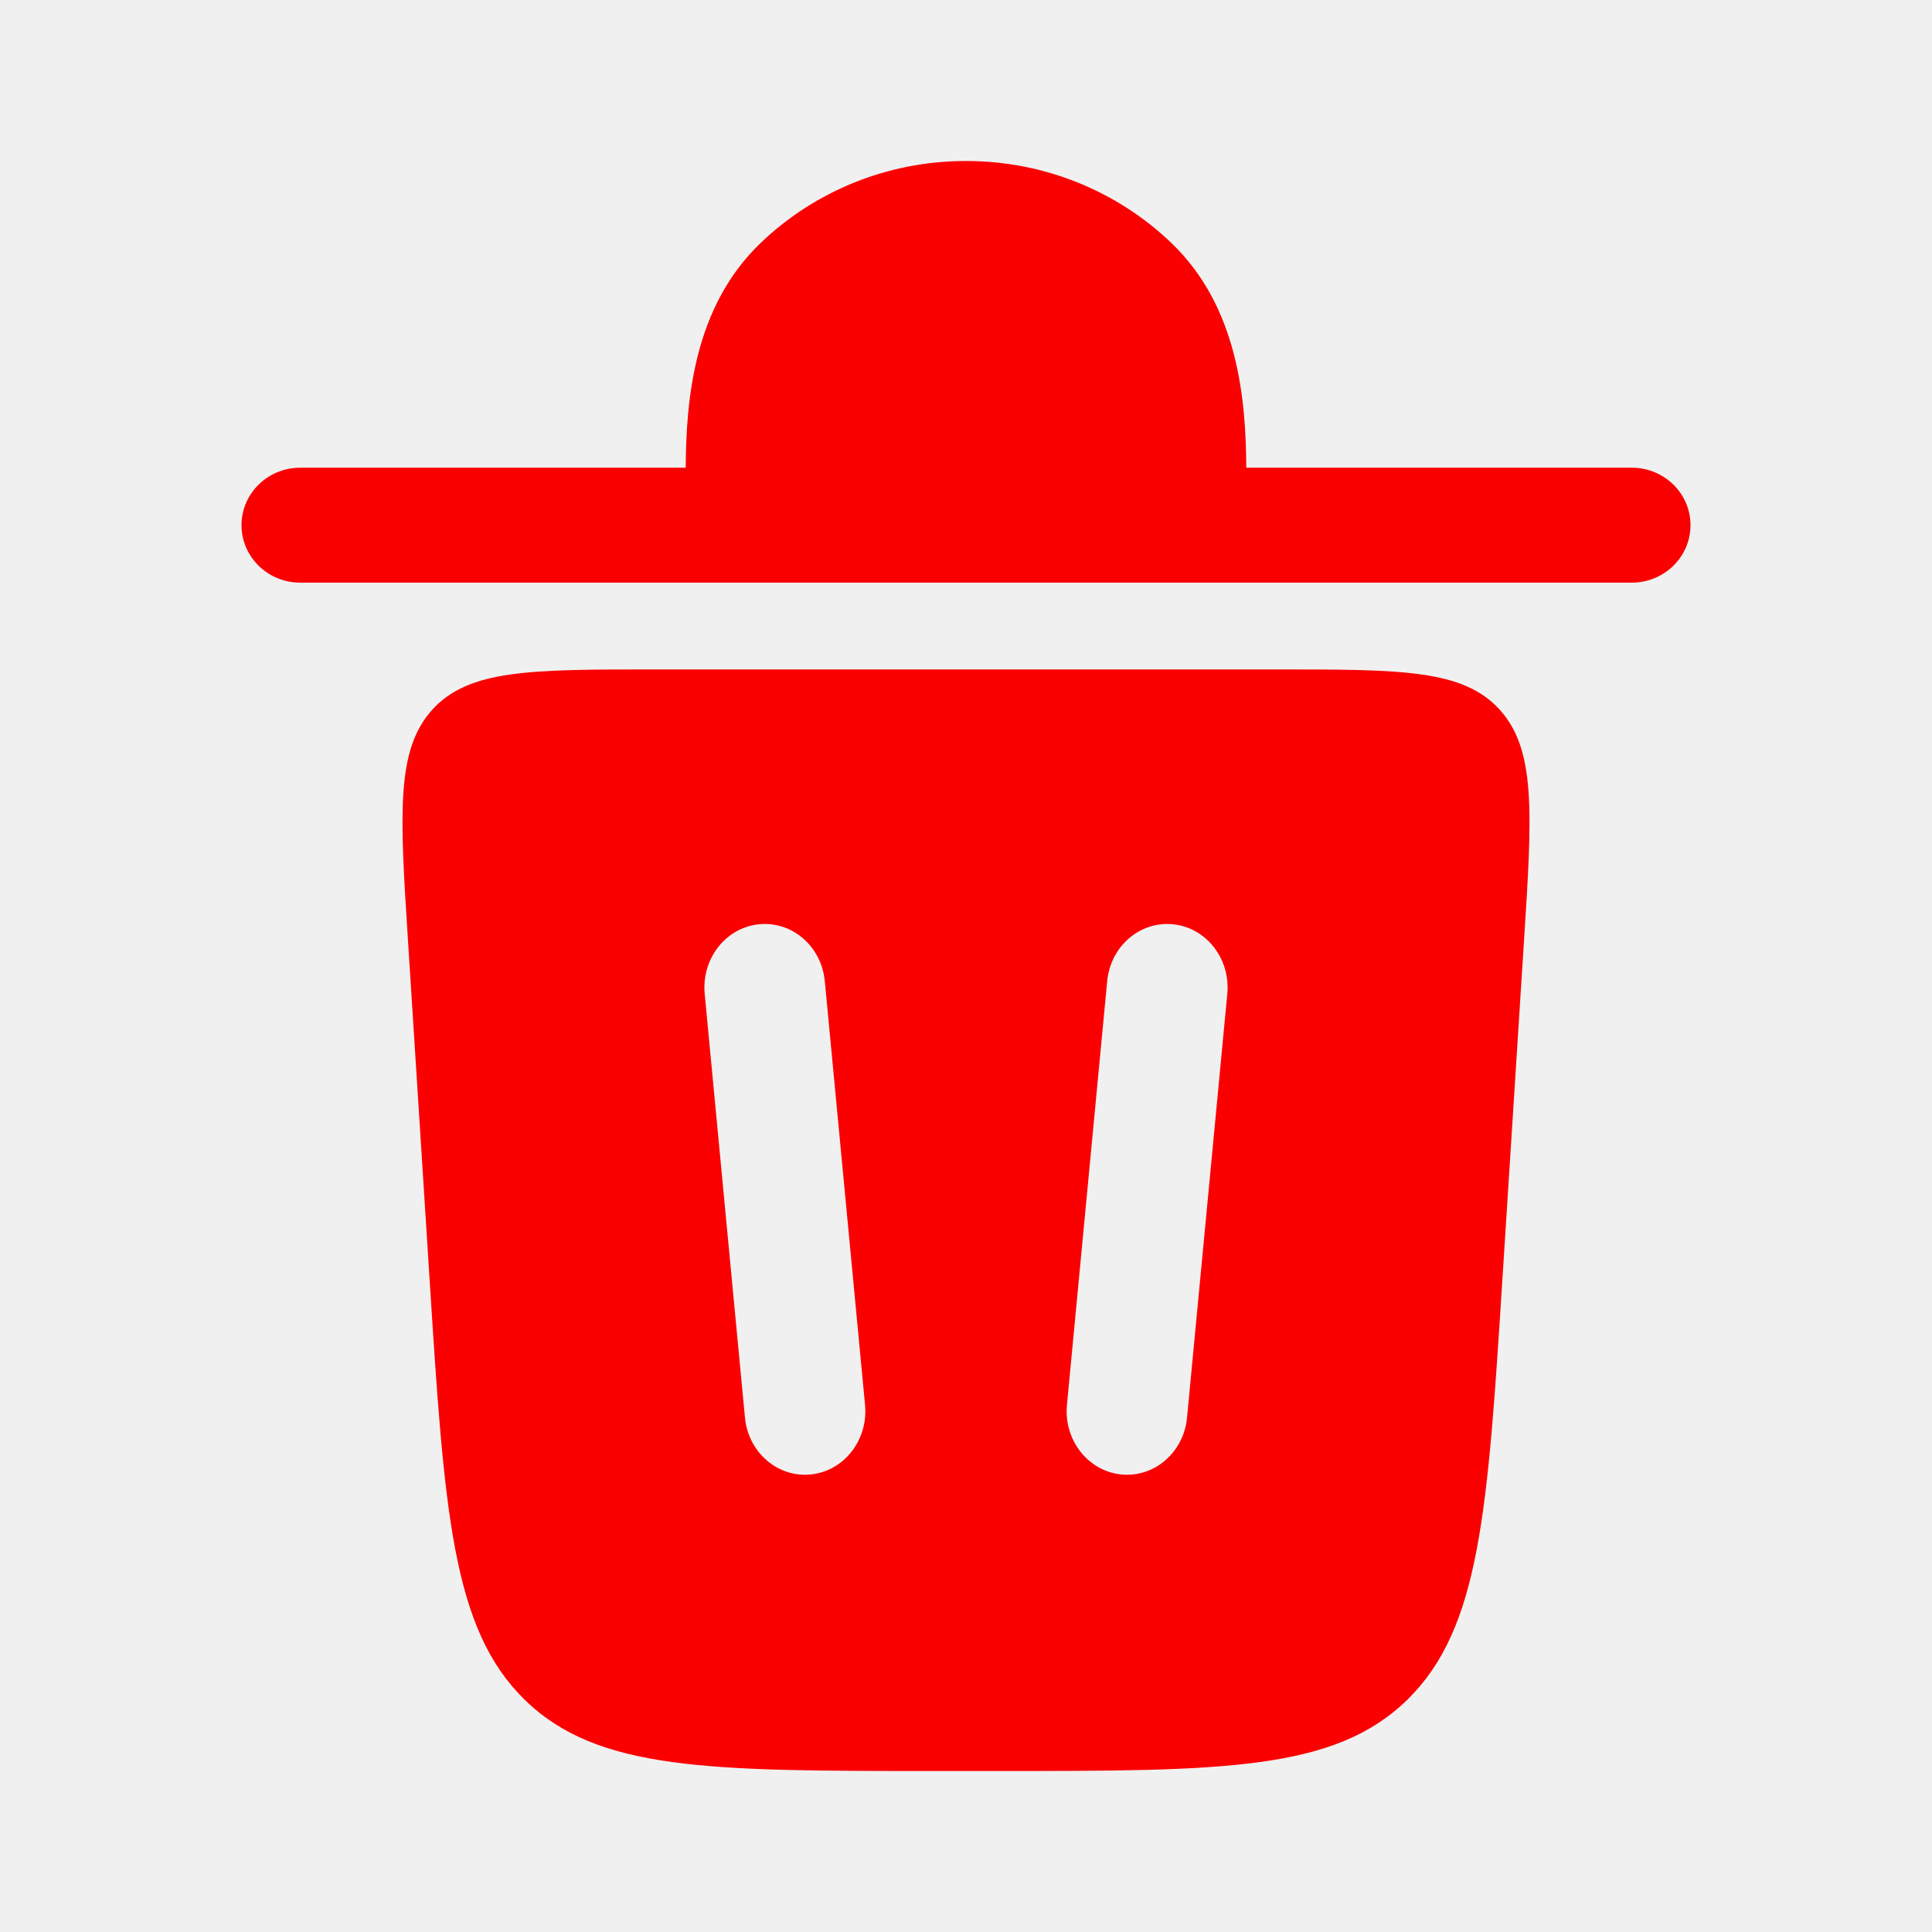
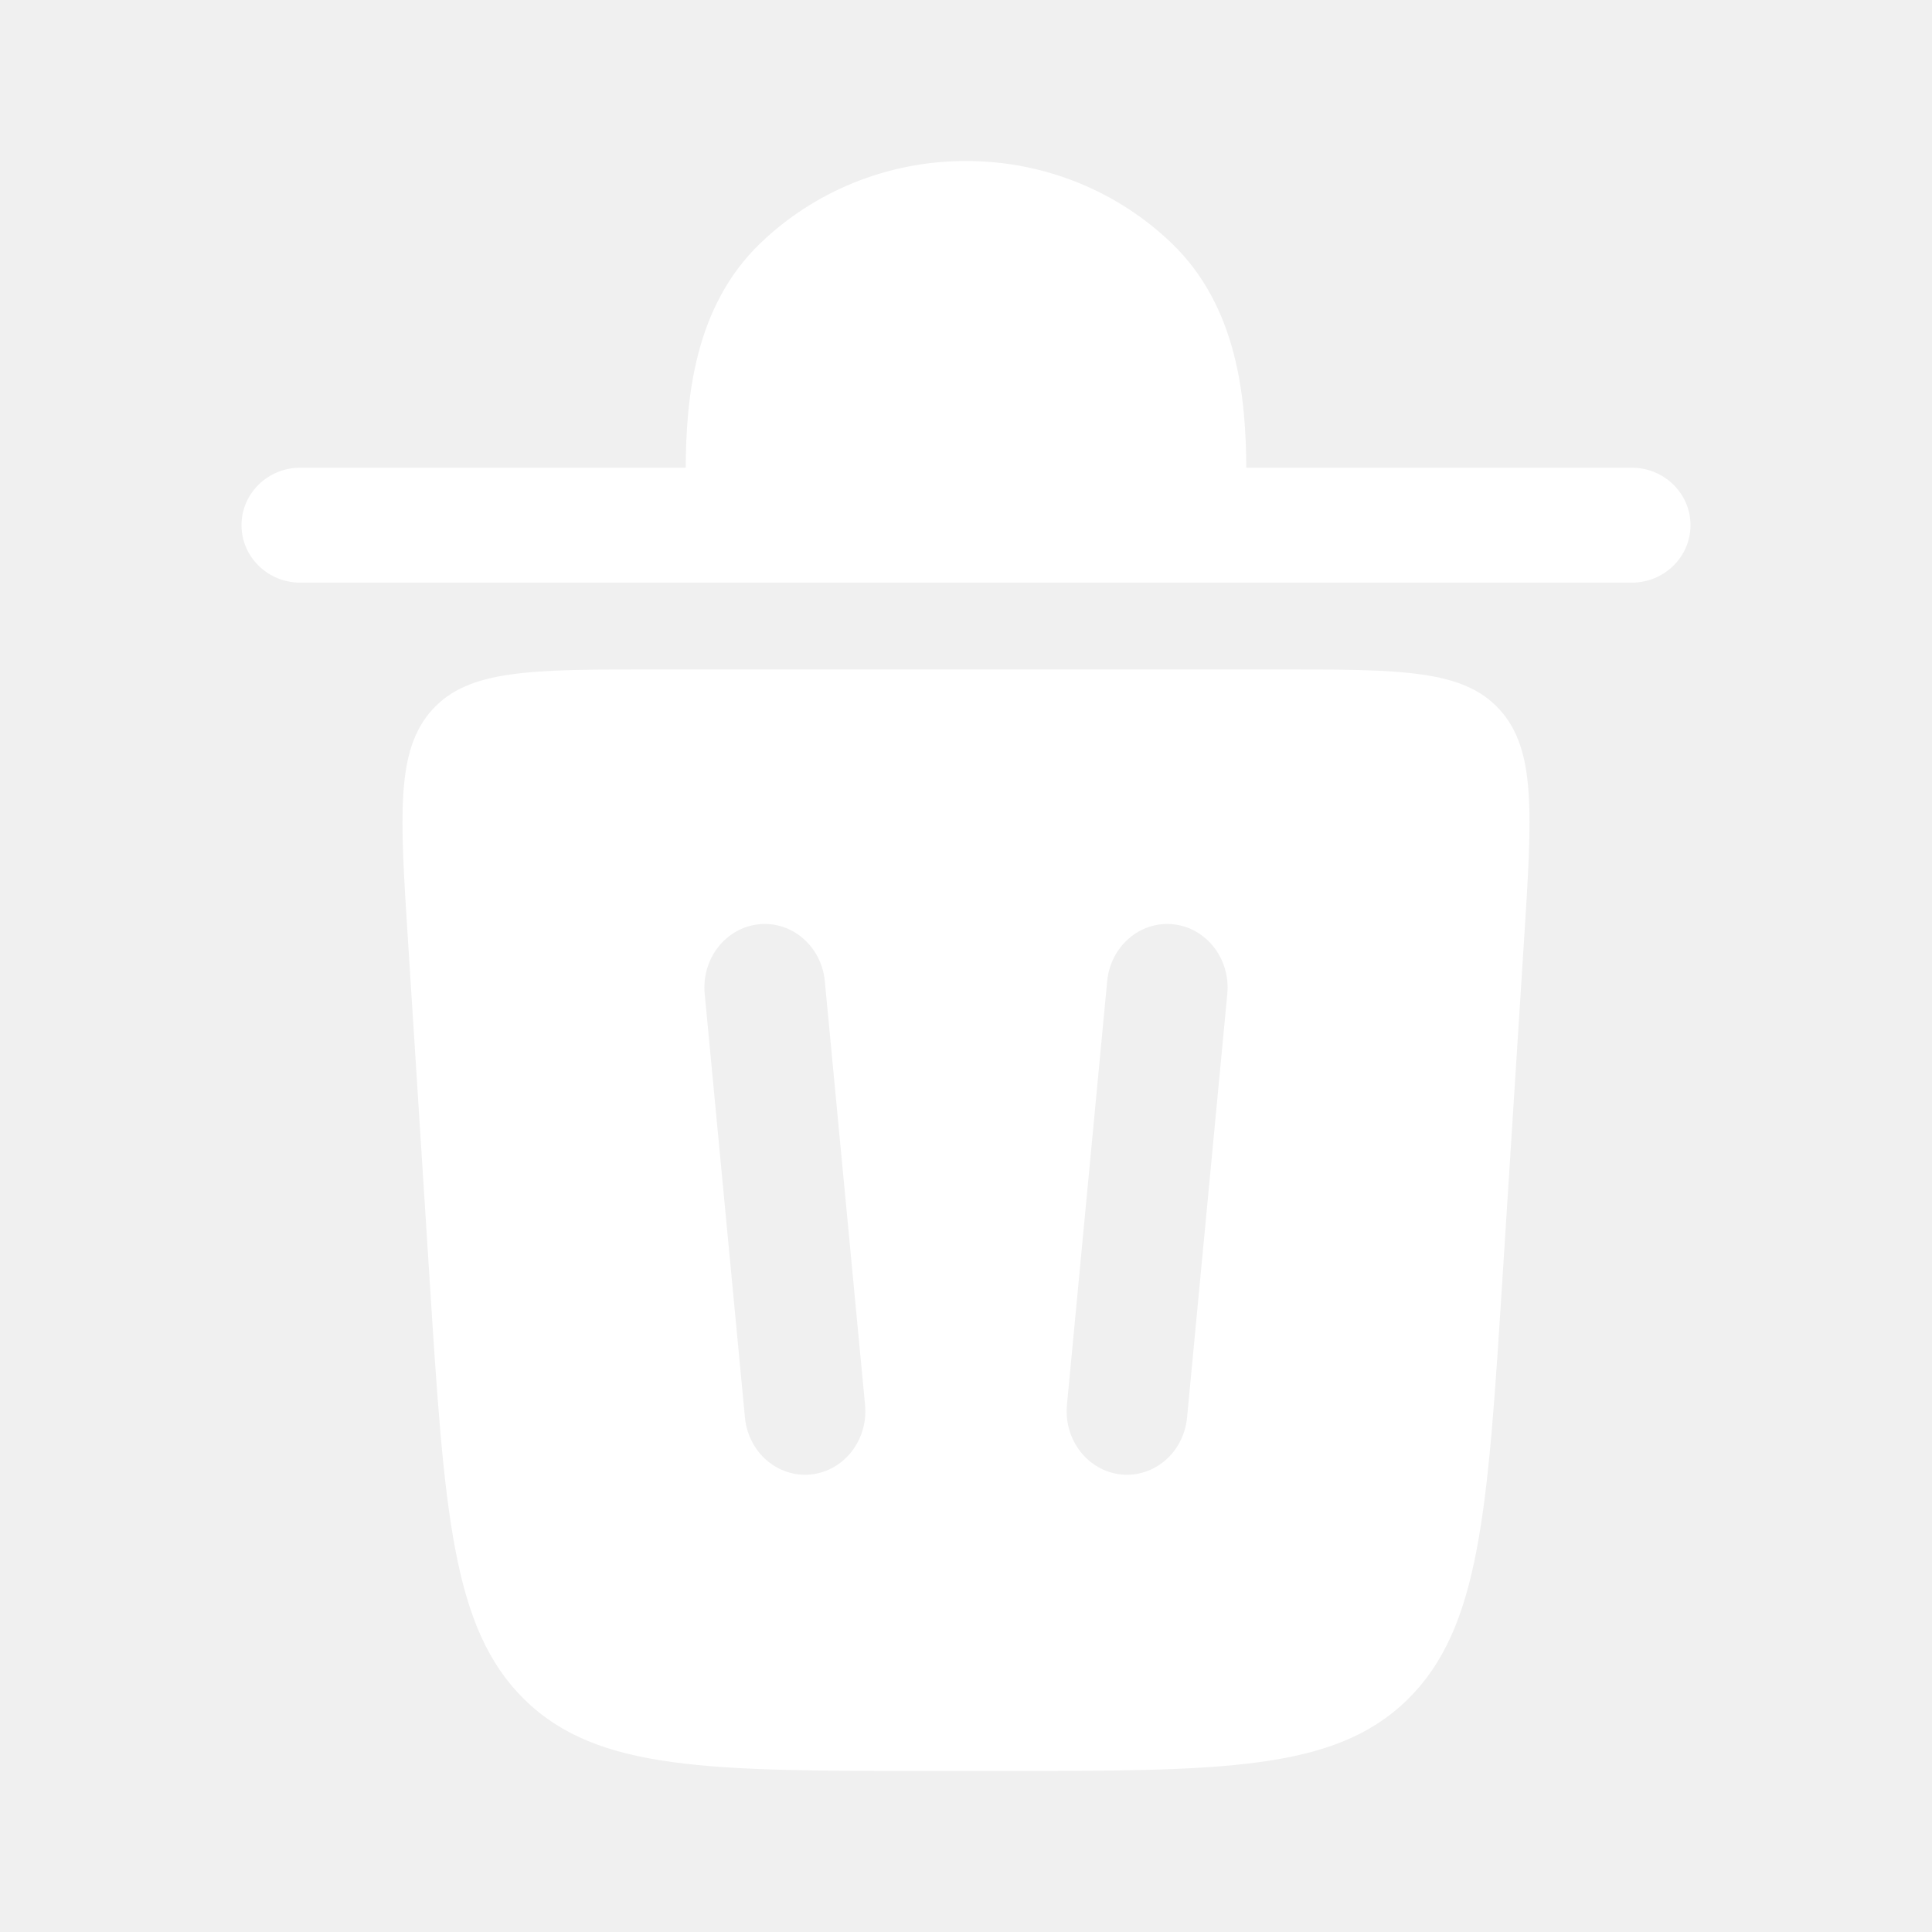
<svg xmlns="http://www.w3.org/2000/svg" width="800px" height="800px" viewBox="0 0 24 24" fill="none" version="1.1" id="svg2">
  <defs id="defs2" />
-   <path d="M3 6.524C3 6.129 3.327 5.81 3.73 5.81H8.518C8.524 4.968 8.616 3.815 9.45 3.017C10.107 2.388 11.008 2 12 2C12.992 2 13.893 2.388 14.55 3.017C15.384 3.815 15.476 4.968 15.482 5.81H20.27C20.673 5.81 21 6.129 21 6.524C21 6.918 20.673 7.238 20.27 7.238H3.73C3.327 7.238 3 6.918 3 6.524Z" fill="#1C274C" id="path1" style="fill:#fa0000;fill-opacity:1" />
-   <path fill-rule="evenodd" clip-rule="evenodd" d="M11.596 22H12.404C15.187 22 16.578 22 17.483 21.114C18.388 20.228 18.48 18.775 18.665 15.868L18.932 11.681C19.033 10.104 19.083 9.315 18.629 8.815C18.175 8.316 17.409 8.316 15.876 8.316H8.124C6.591 8.316 5.825 8.316 5.371 8.815C4.917 9.315 4.967 10.104 5.068 11.681L5.335 15.868C5.52 18.775 5.612 20.228 6.517 21.114C7.422 22 8.813 22 11.596 22ZM10.246 12.188C10.205 11.755 9.838 11.438 9.425 11.482C9.013 11.525 8.713 11.912 8.754 12.346L9.254 17.609C9.295 18.043 9.662 18.359 10.075 18.316C10.487 18.272 10.787 17.886 10.746 17.452L10.246 12.188ZM14.575 11.482C14.987 11.525 15.287 11.912 15.246 12.346L14.746 17.609C14.705 18.043 14.338 18.359 13.925 18.316C13.513 18.272 13.213 17.886 13.254 17.452L13.754 12.188C13.795 11.755 14.162 11.438 14.575 11.482Z" fill="#1C274C" id="path2" style="fill:#fa0000;fill-opacity:1" />
+   <path d="M3 6.524C3 6.129 3.327 5.81 3.73 5.81H8.518C8.524 4.968 8.616 3.815 9.45 3.017C10.107 2.388 11.008 2 12 2C12.992 2 13.893 2.388 14.55 3.017C15.384 3.815 15.476 4.968 15.482 5.81H20.27C20.673 5.81 21 6.129 21 6.524C21 6.918 20.673 7.238 20.27 7.238H3.73C3.327 7.238 3 6.918 3 6.524Z" fill="#1C274C" id="path1" style="fill:#ffffff;fill-opacity:1" />
+   <path fill-rule="evenodd" clip-rule="evenodd" d="M11.596 22H12.404C15.187 22 16.578 22 17.483 21.114C18.388 20.228 18.48 18.775 18.665 15.868L18.932 11.681C19.033 10.104 19.083 9.315 18.629 8.815C18.175 8.316 17.409 8.316 15.876 8.316H8.124C6.591 8.316 5.825 8.316 5.371 8.815C4.917 9.315 4.967 10.104 5.068 11.681L5.335 15.868C5.52 18.775 5.612 20.228 6.517 21.114C7.422 22 8.813 22 11.596 22ZM10.246 12.188C10.205 11.755 9.838 11.438 9.425 11.482C9.013 11.525 8.713 11.912 8.754 12.346L9.254 17.609C9.295 18.043 9.662 18.359 10.075 18.316C10.487 18.272 10.787 17.886 10.746 17.452L10.246 12.188ZM14.575 11.482C14.987 11.525 15.287 11.912 15.246 12.346L14.746 17.609C14.705 18.043 14.338 18.359 13.925 18.316C13.513 18.272 13.213 17.886 13.254 17.452L13.754 12.188C13.795 11.755 14.162 11.438 14.575 11.482Z" fill="#1C274C" id="path2" style="fill:#ffffff;fill-opacity:1" />
</svg>
